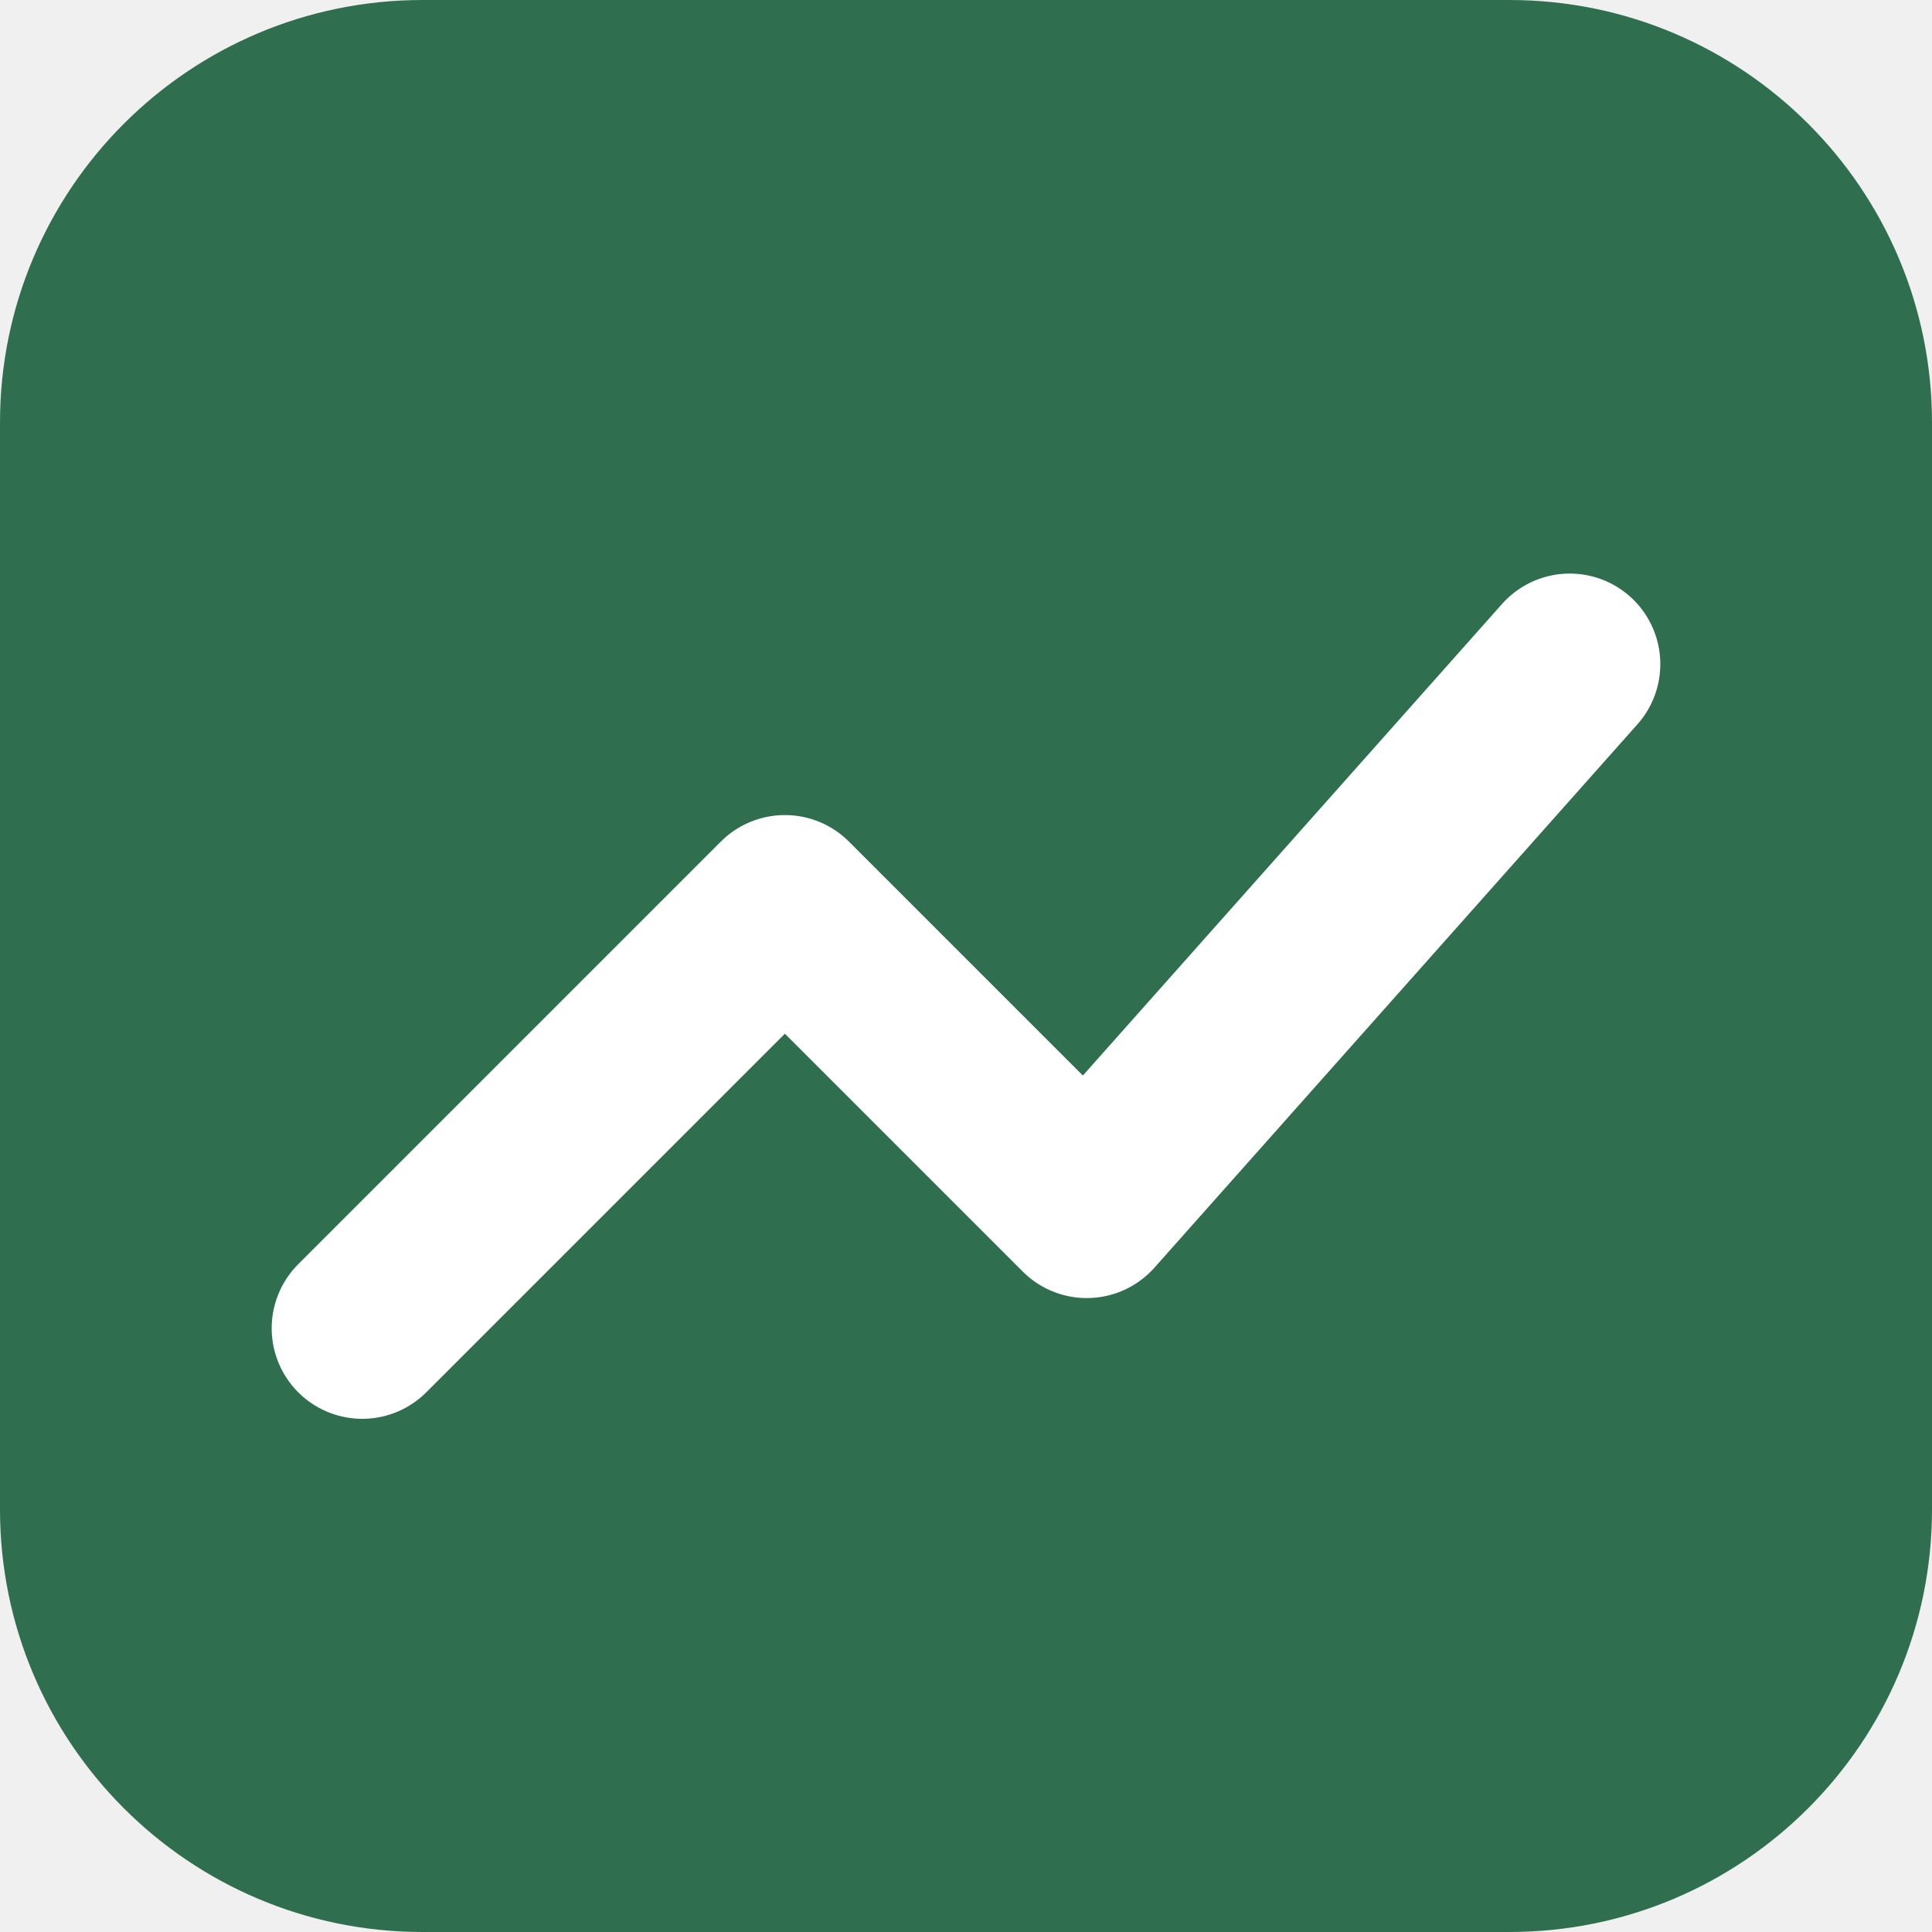
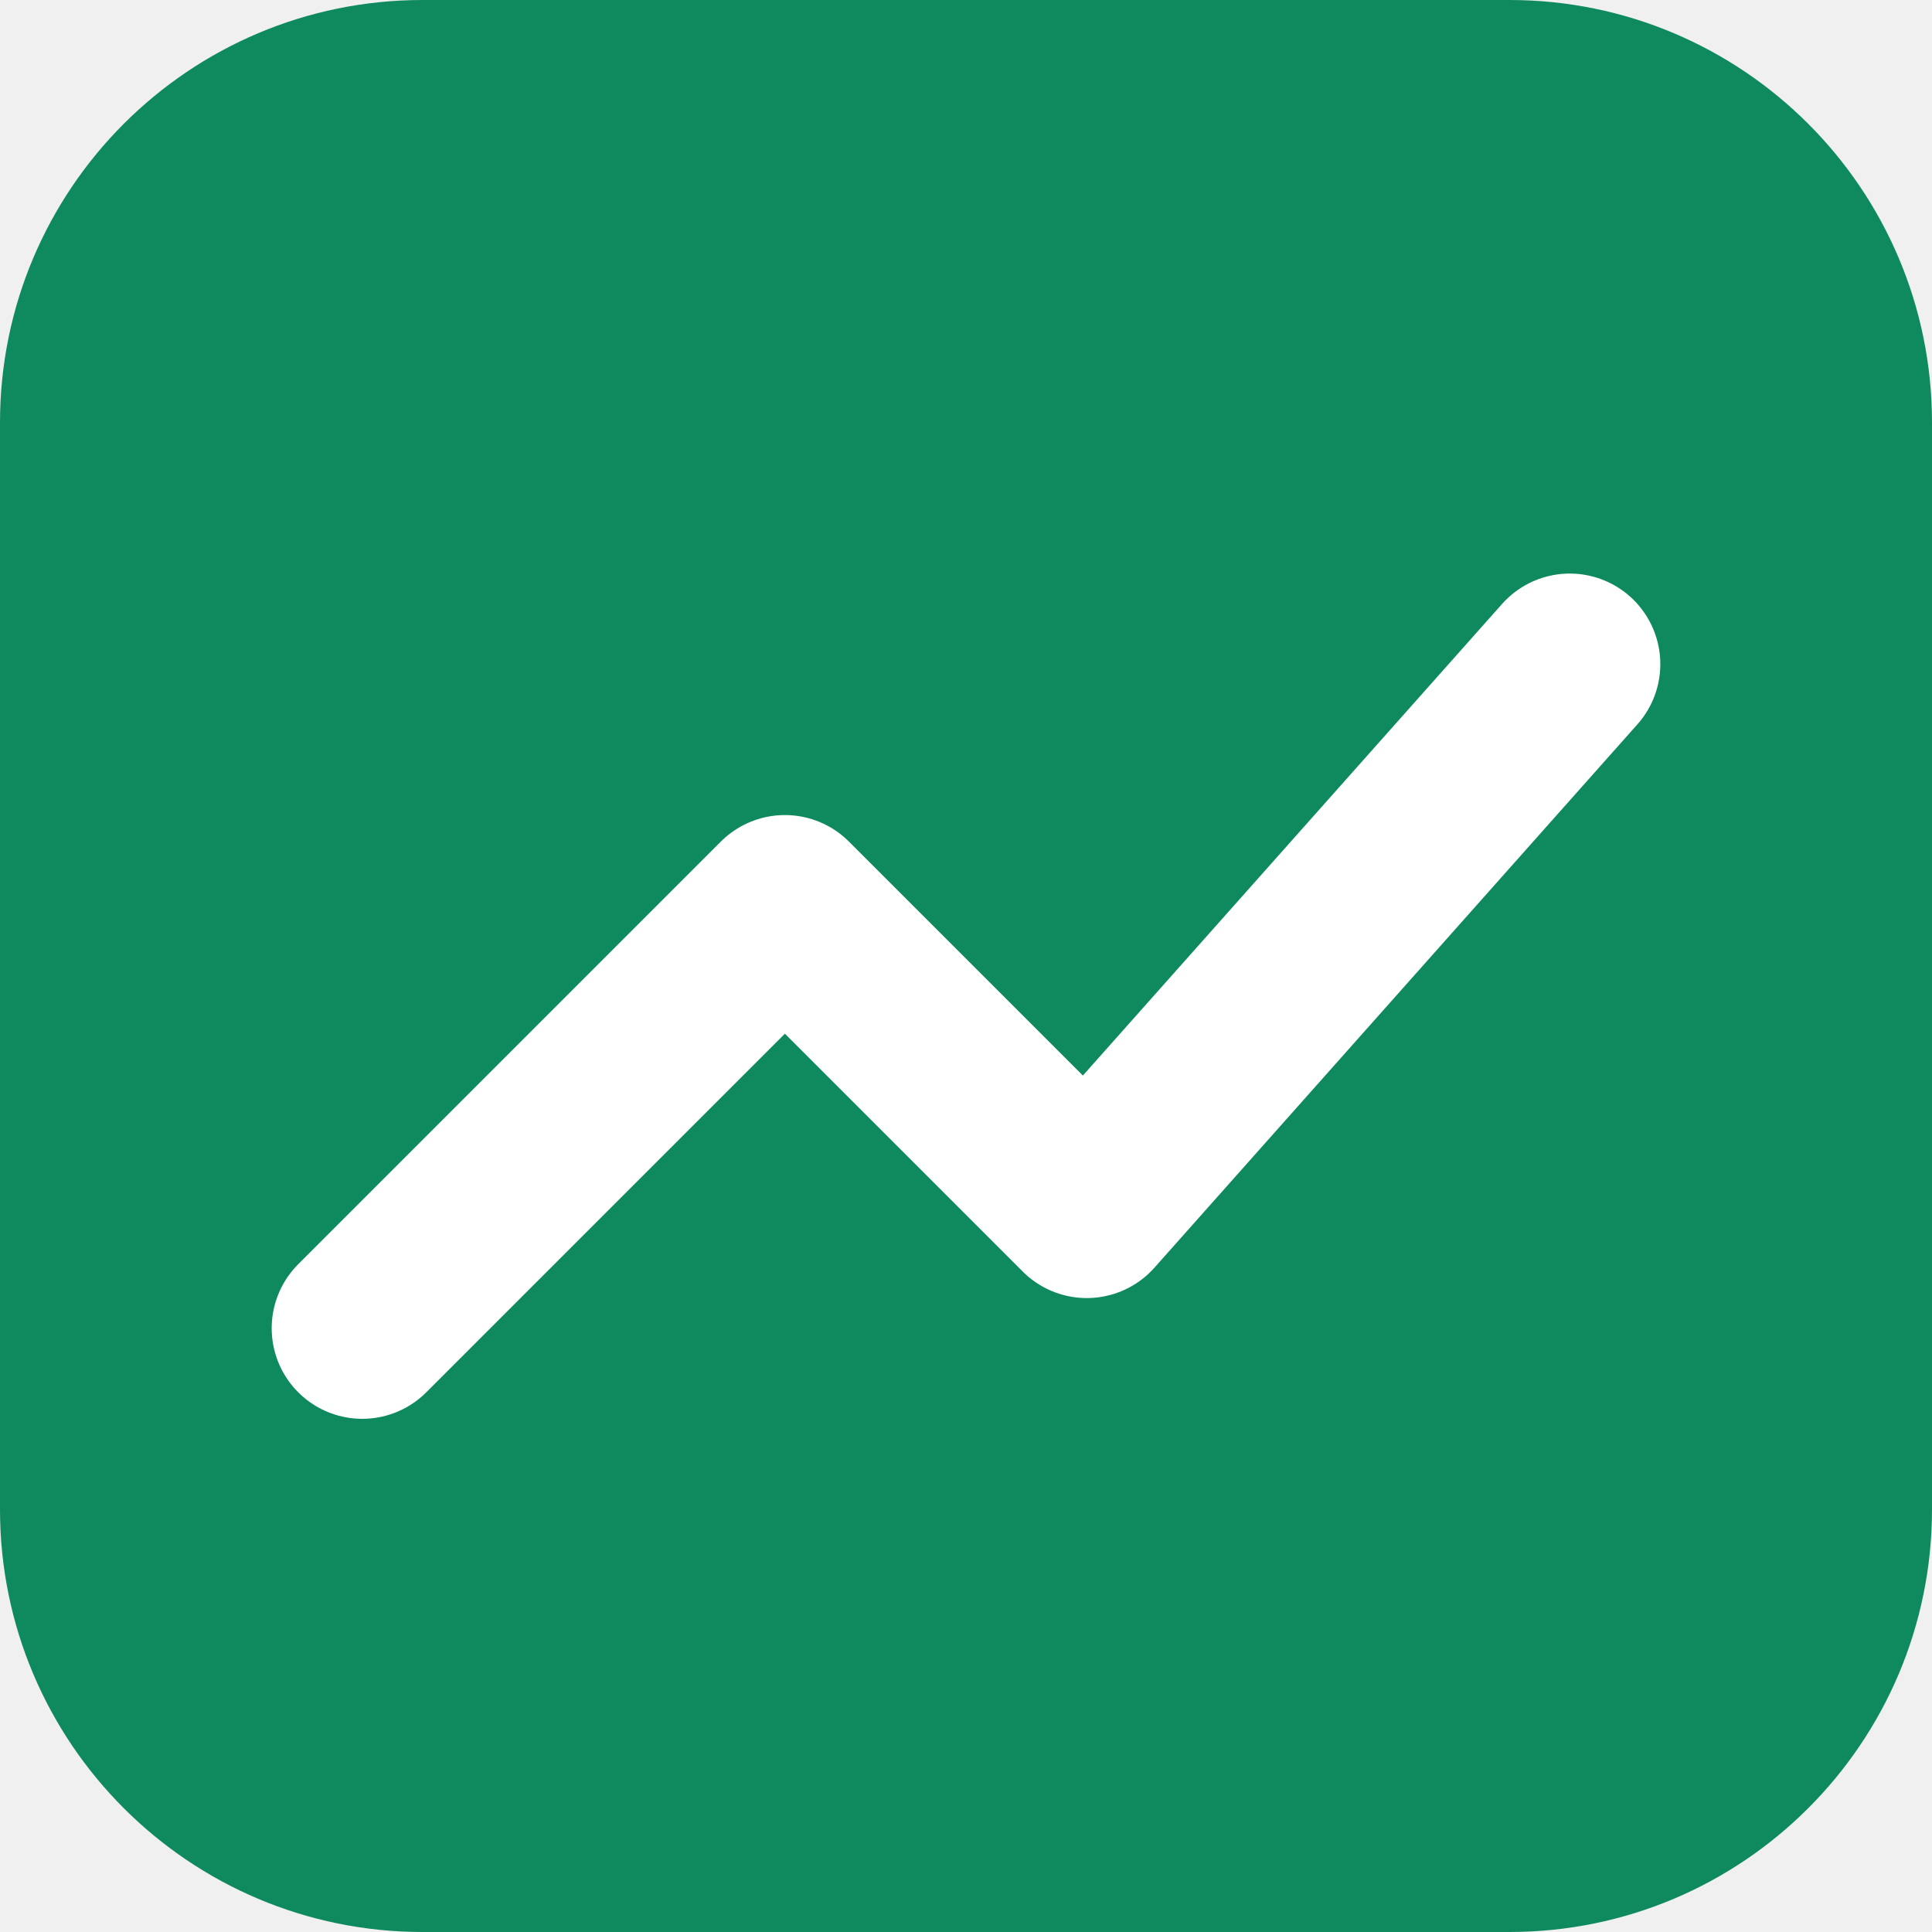
<svg xmlns="http://www.w3.org/2000/svg" viewBox="0 0 32 32">
-   <rect width="32" height="32" rx="7" fill="#2f6f4f" />
+   <rect width="32" height="32" rx="7" fill="#0f8a5f" />
  <path d="M6 22l7-7 5 5 8-9" stroke="#fff" stroke-width="3" fill="none" stroke-linecap="round" stroke-linejoin="round" />
</svg>
